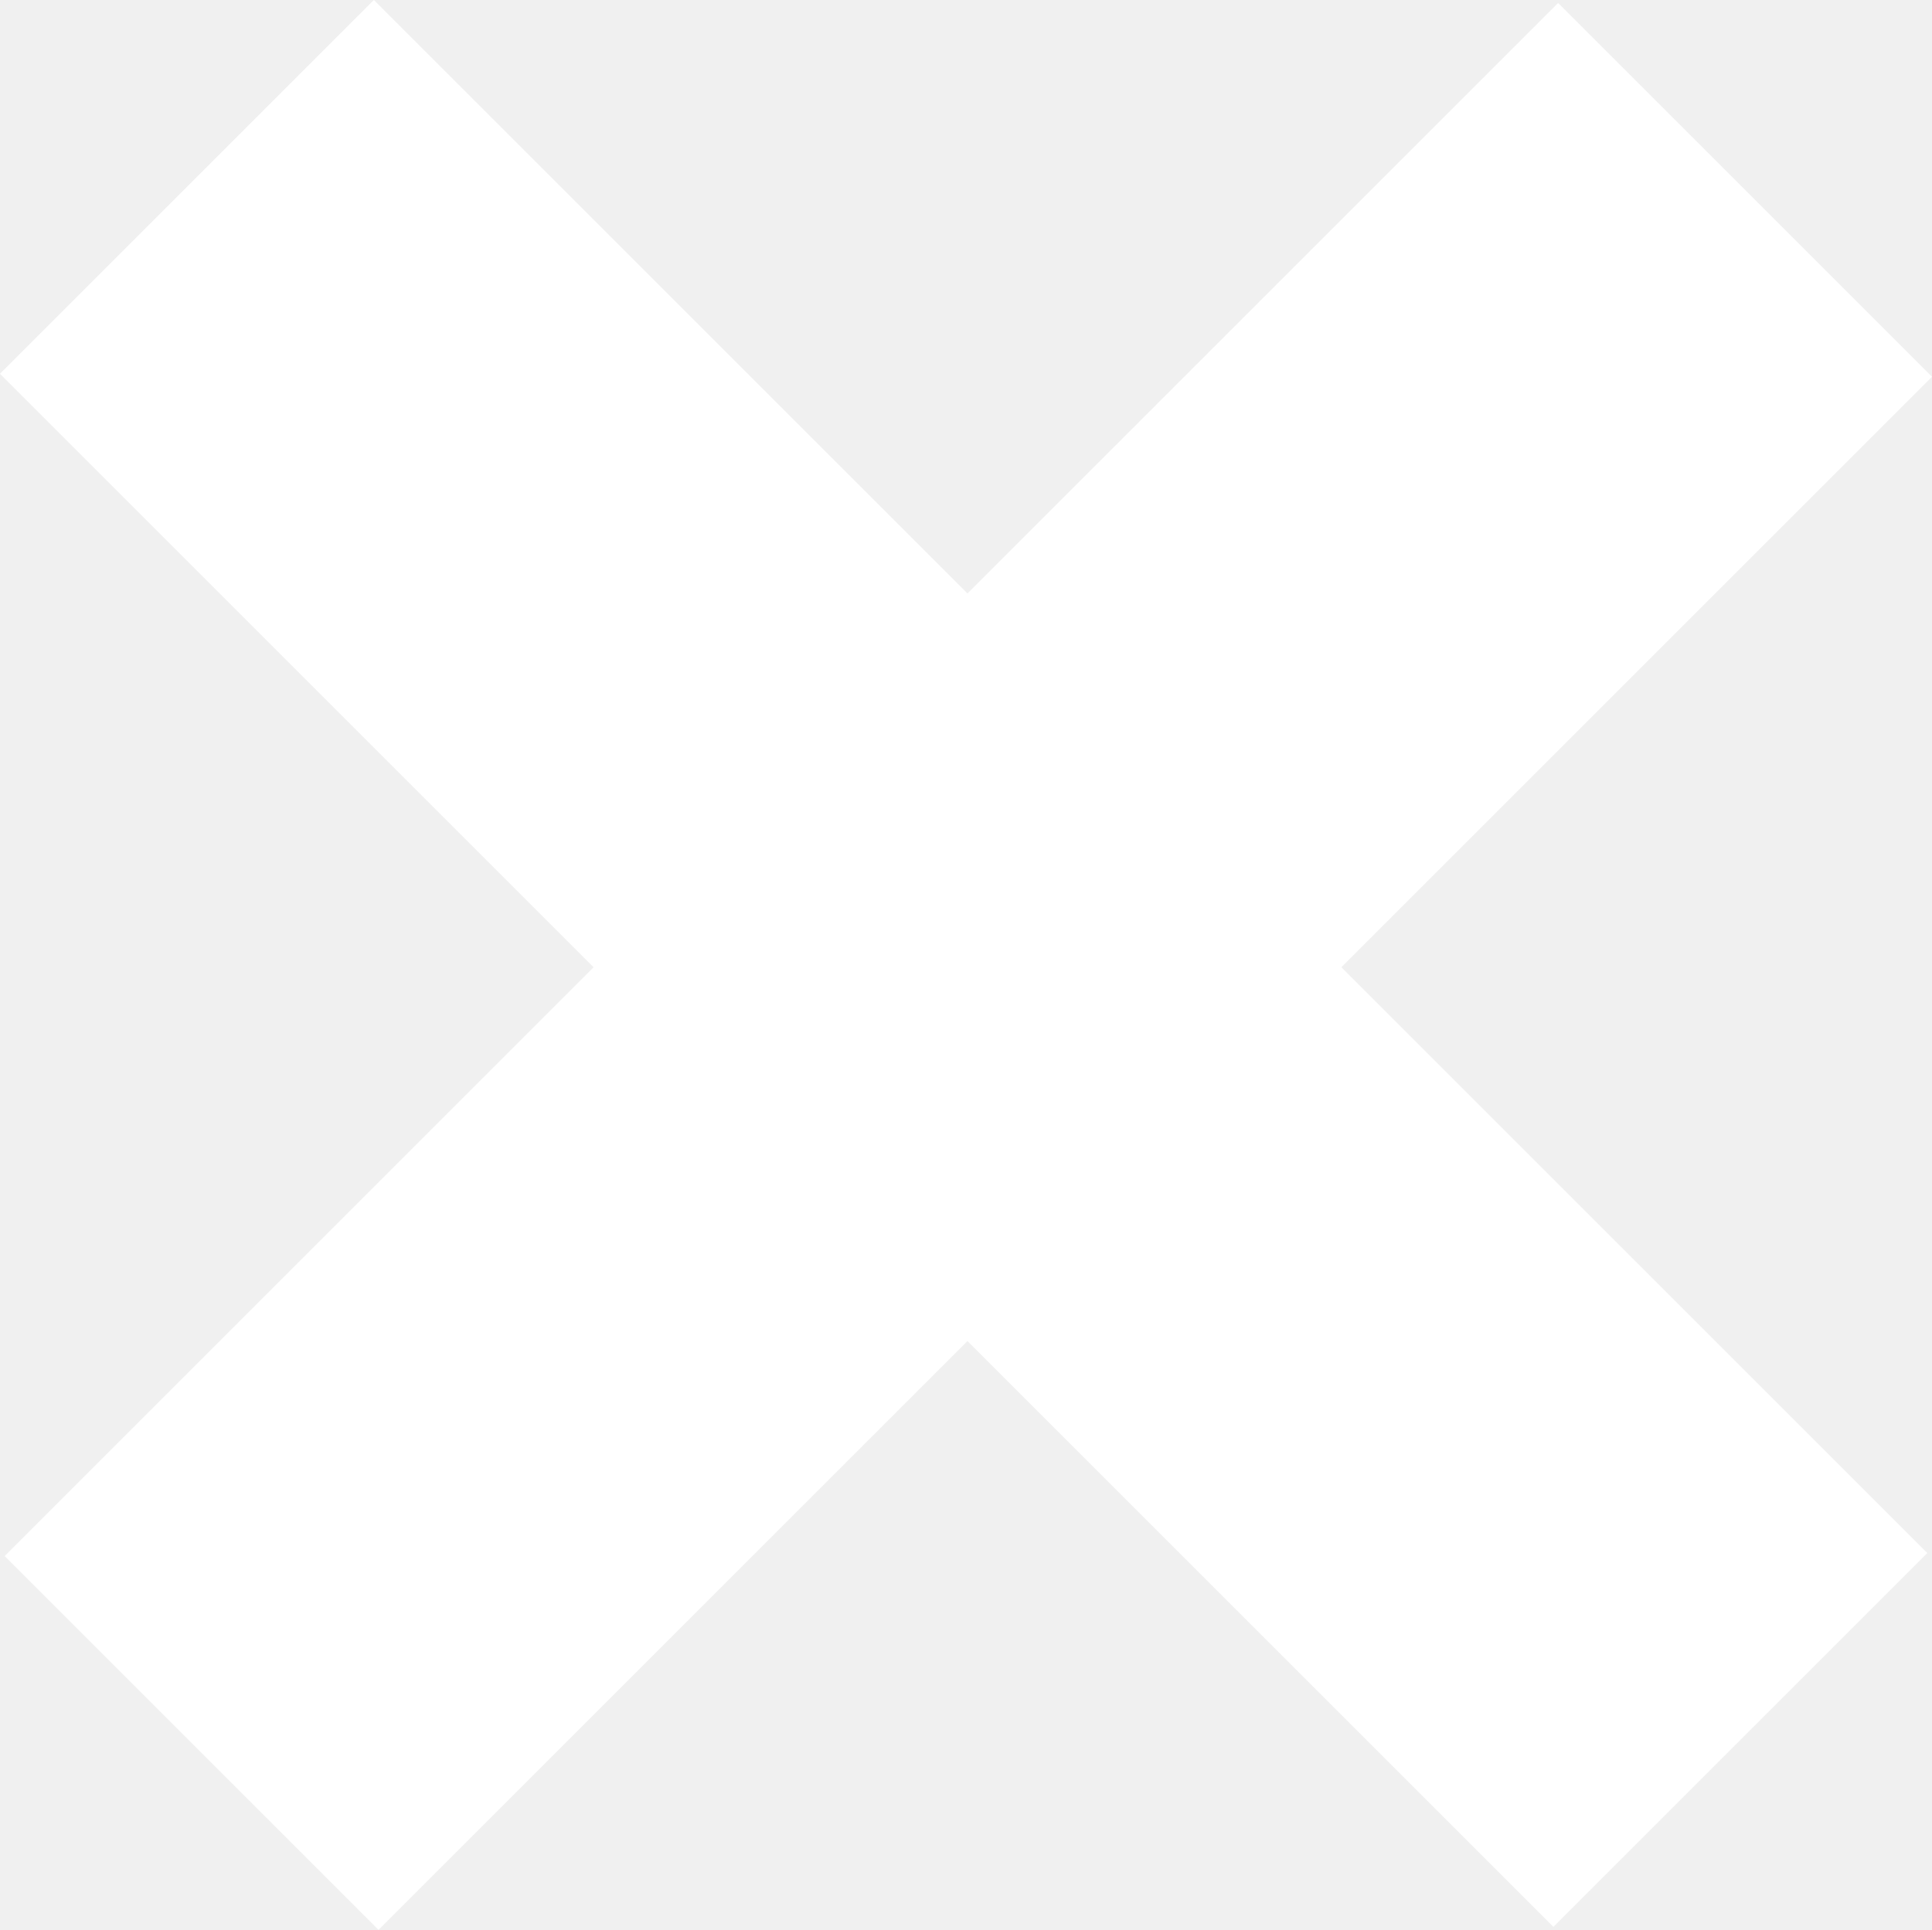
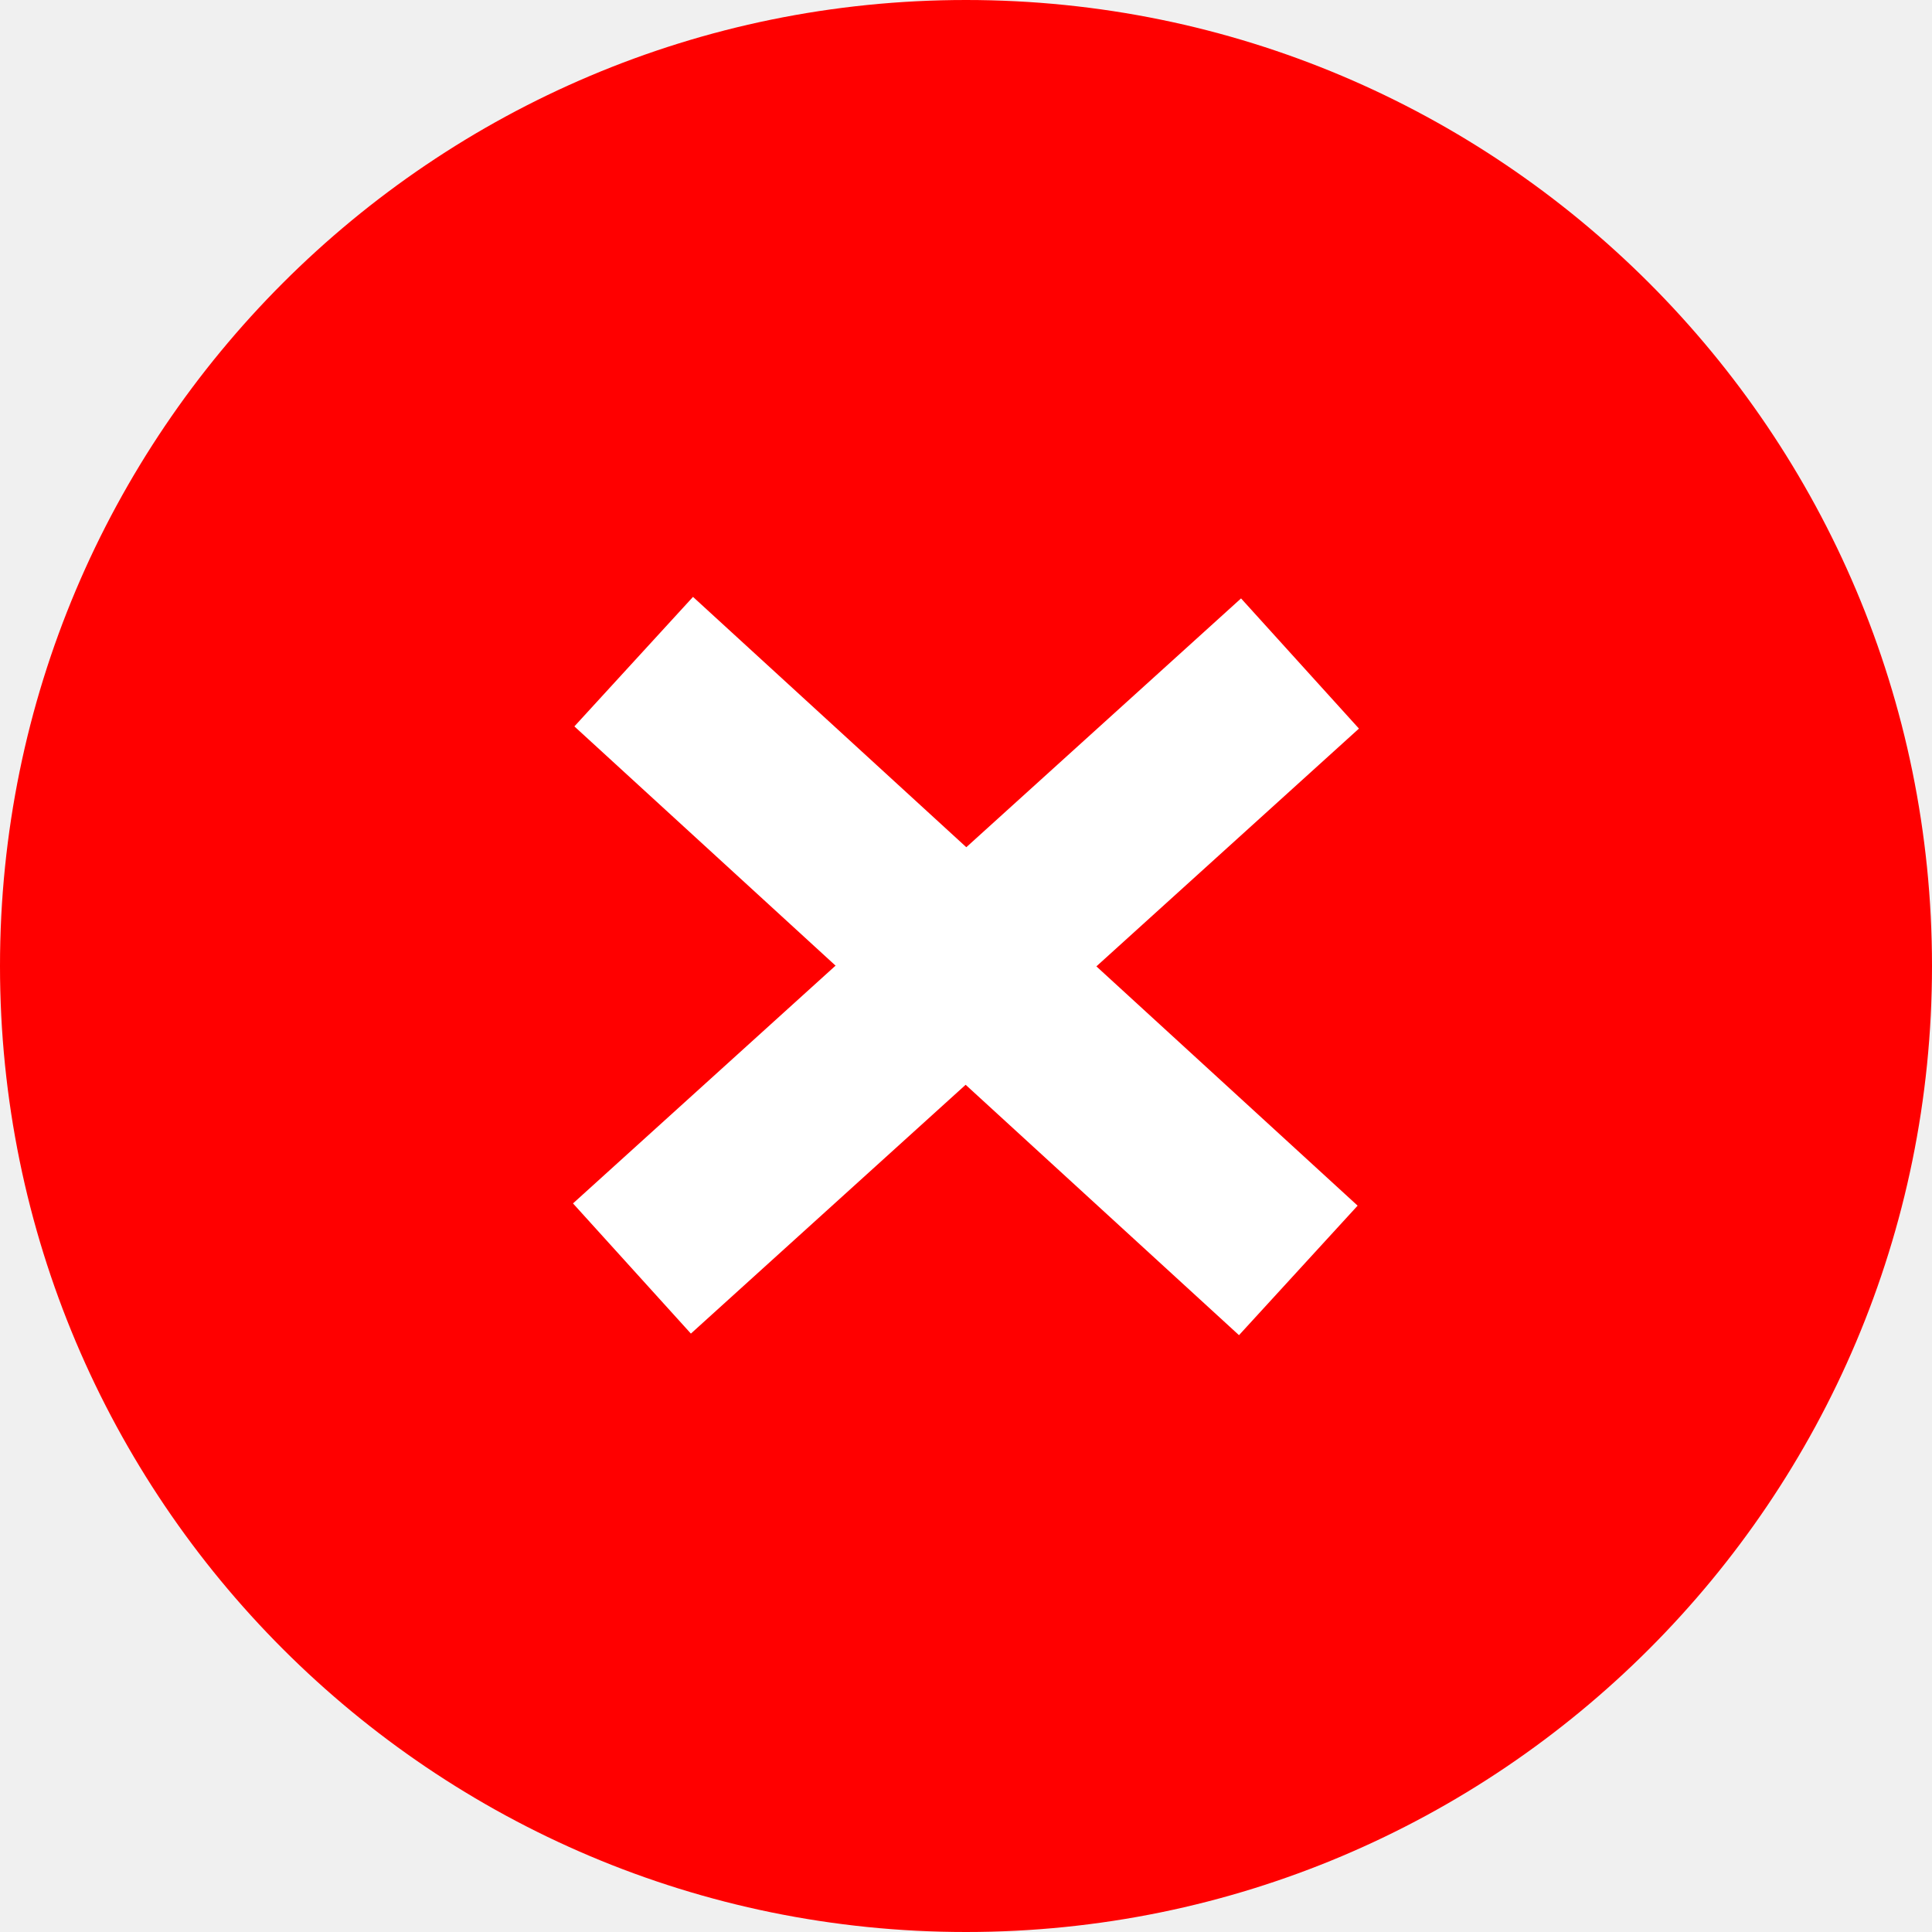
- <svg xmlns="http://www.w3.org/2000/svg" id="Capa_1" data-name="Capa 1" viewBox="0 0 259.43 259.21">
-   <defs>
-     <style>.cls-1{fill:#fff;}</style>
+ <svg xmlns="http://www.w3.org/2000/svg" id="Capa_1" data-name="Capa 1" viewBox="0 0 321.54 321.54" version="1.1">
+   <defs id="defs4">
+     <style id="style2">.cls-1{fill:#38bdf8;}.cls-2{fill:#fff;}</style>
  </defs>
-   <rect class="cls-1" x="165" y="52" width="71" height="295" transform="translate(129.32 -153.04) rotate(45)" />
-   <rect class="cls-1" x="164.37" y="51.59" width="71" height="295" transform="translate(-152.71 129.95) rotate(-45)" />
+   <circle class="cls-1" cx="160.77" cy="160.77" r="160.77" id="circle6" style="fill:#ff0000;stroke:none" />
+   <rect class="cls-2" x="212.467" y="-86.241" width="29.23" height="150" id="rect8" transform="rotate(47.83484)" />
+   <rect class="cls-2" x="-24.581" y="152.148" width="29.23" height="150" transform="rotate(-47.5114)" id="rect10" />
</svg>
